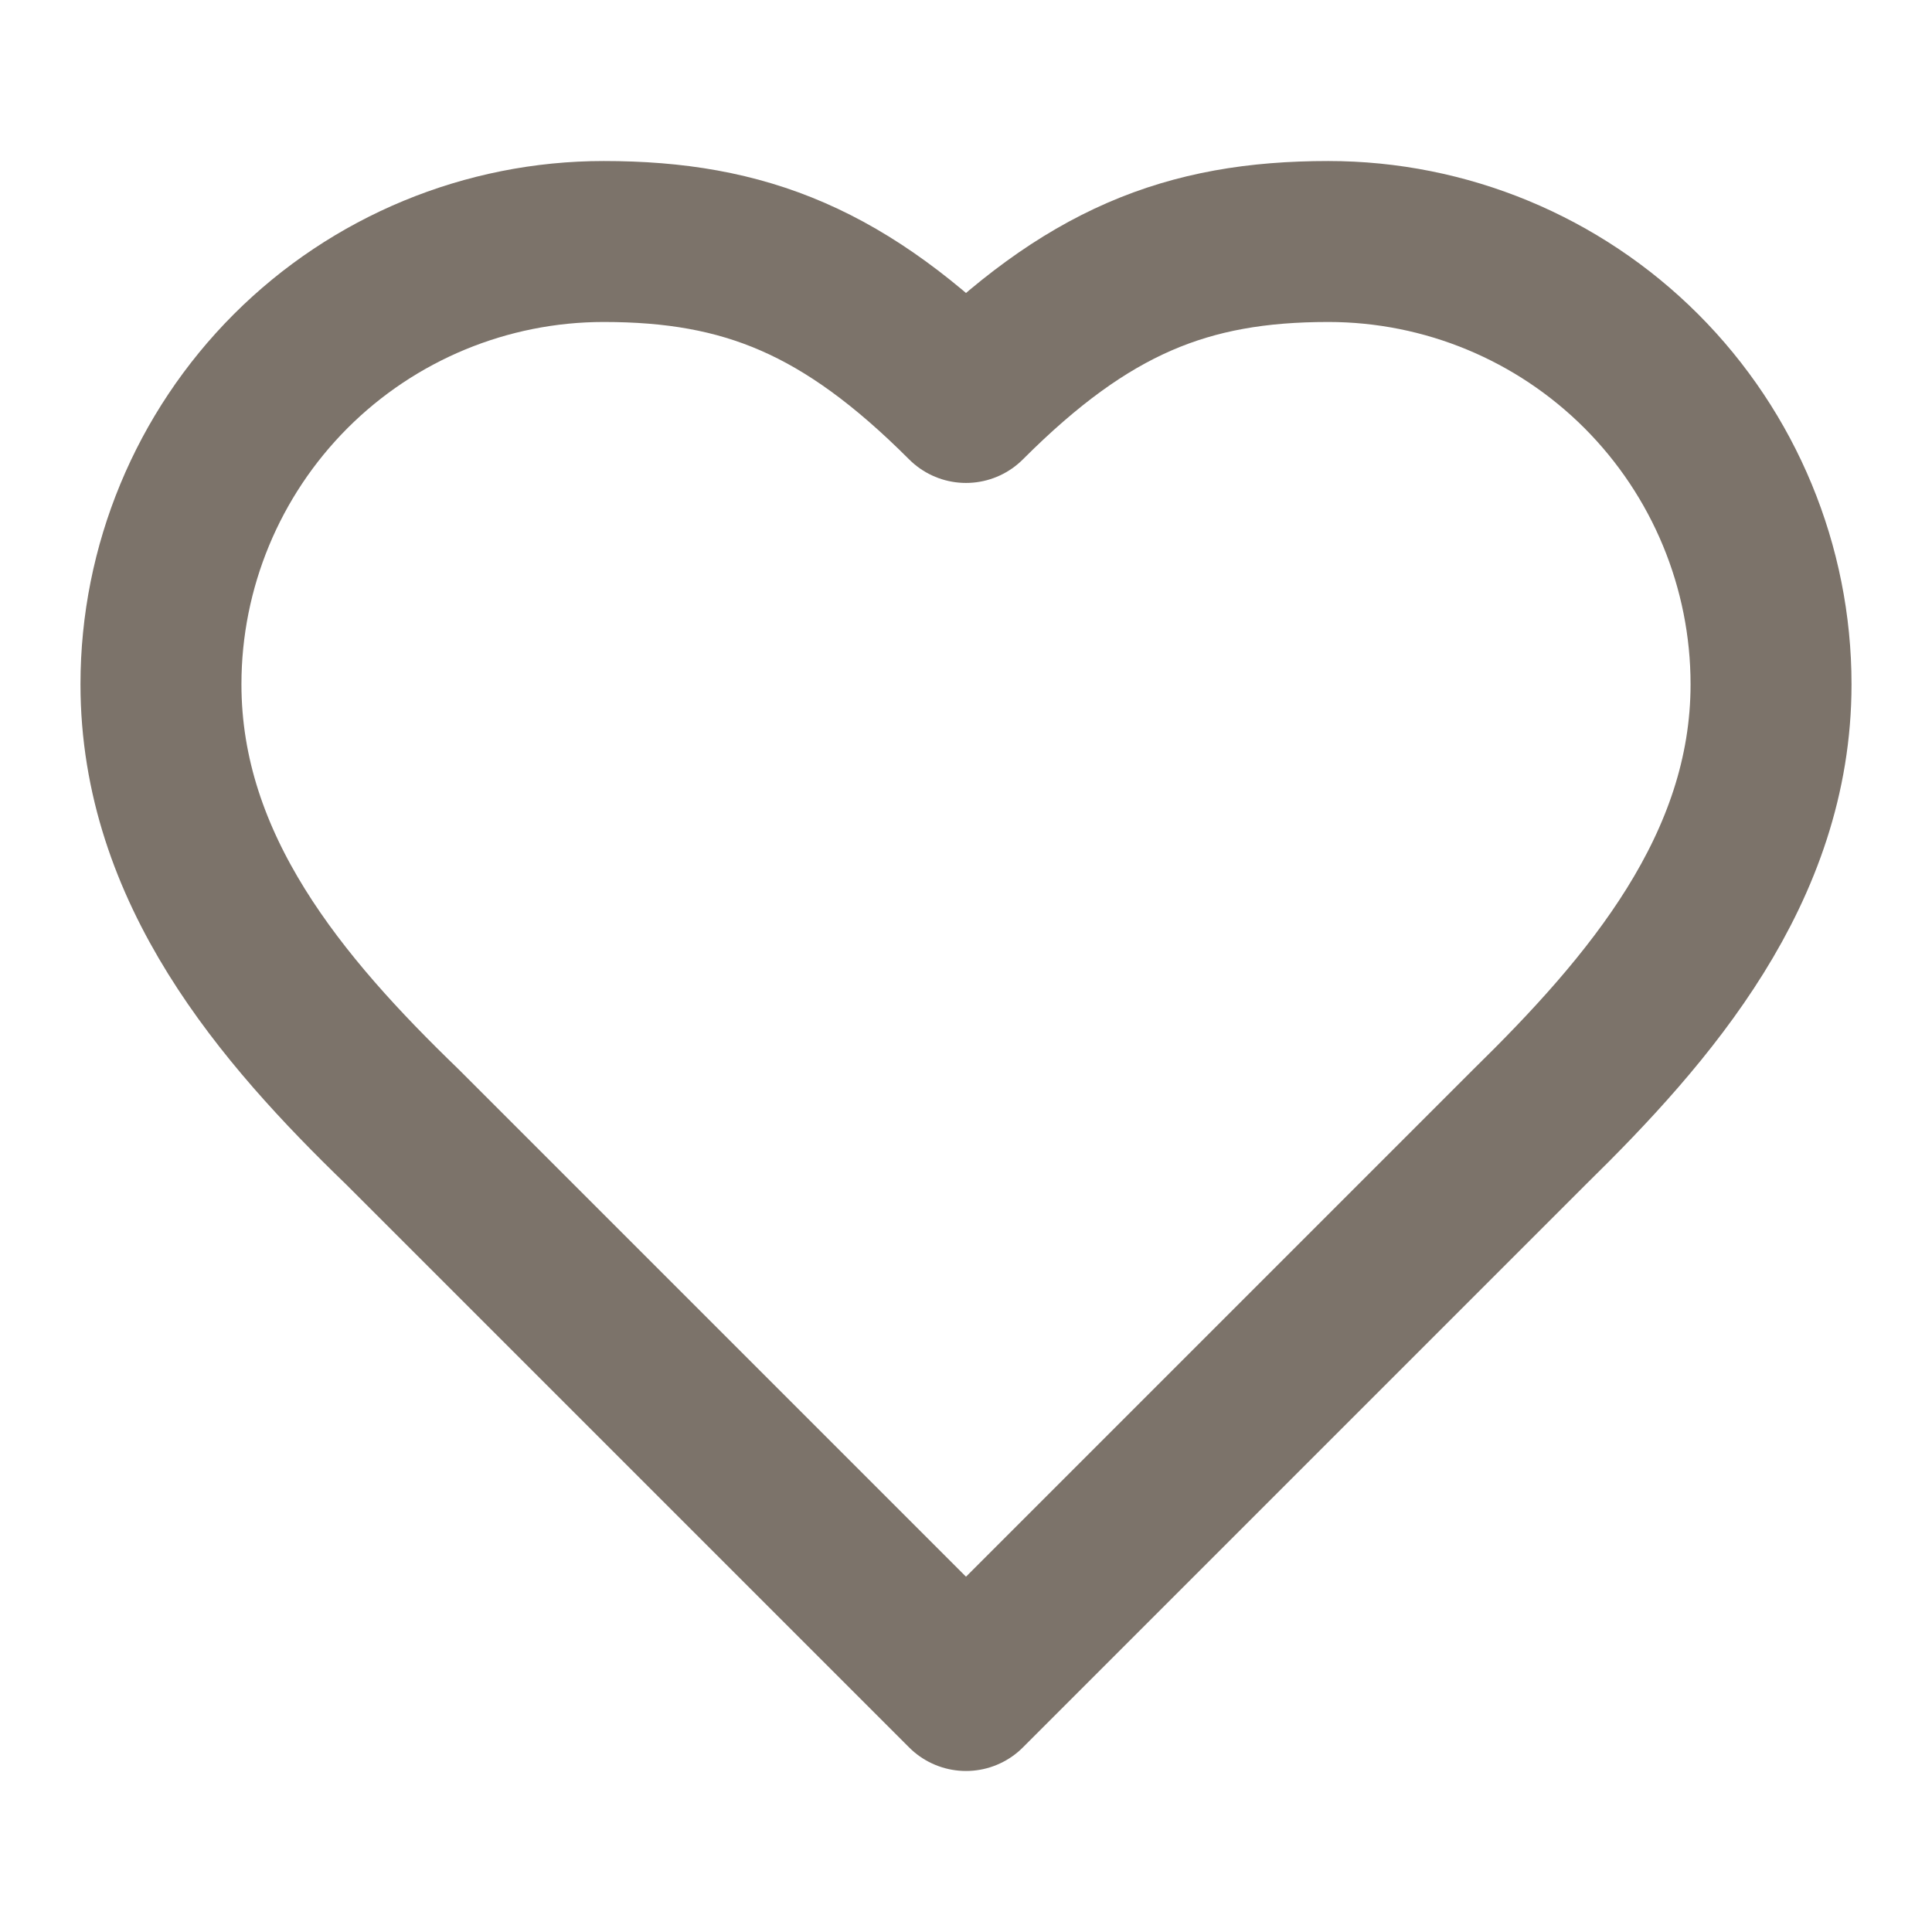
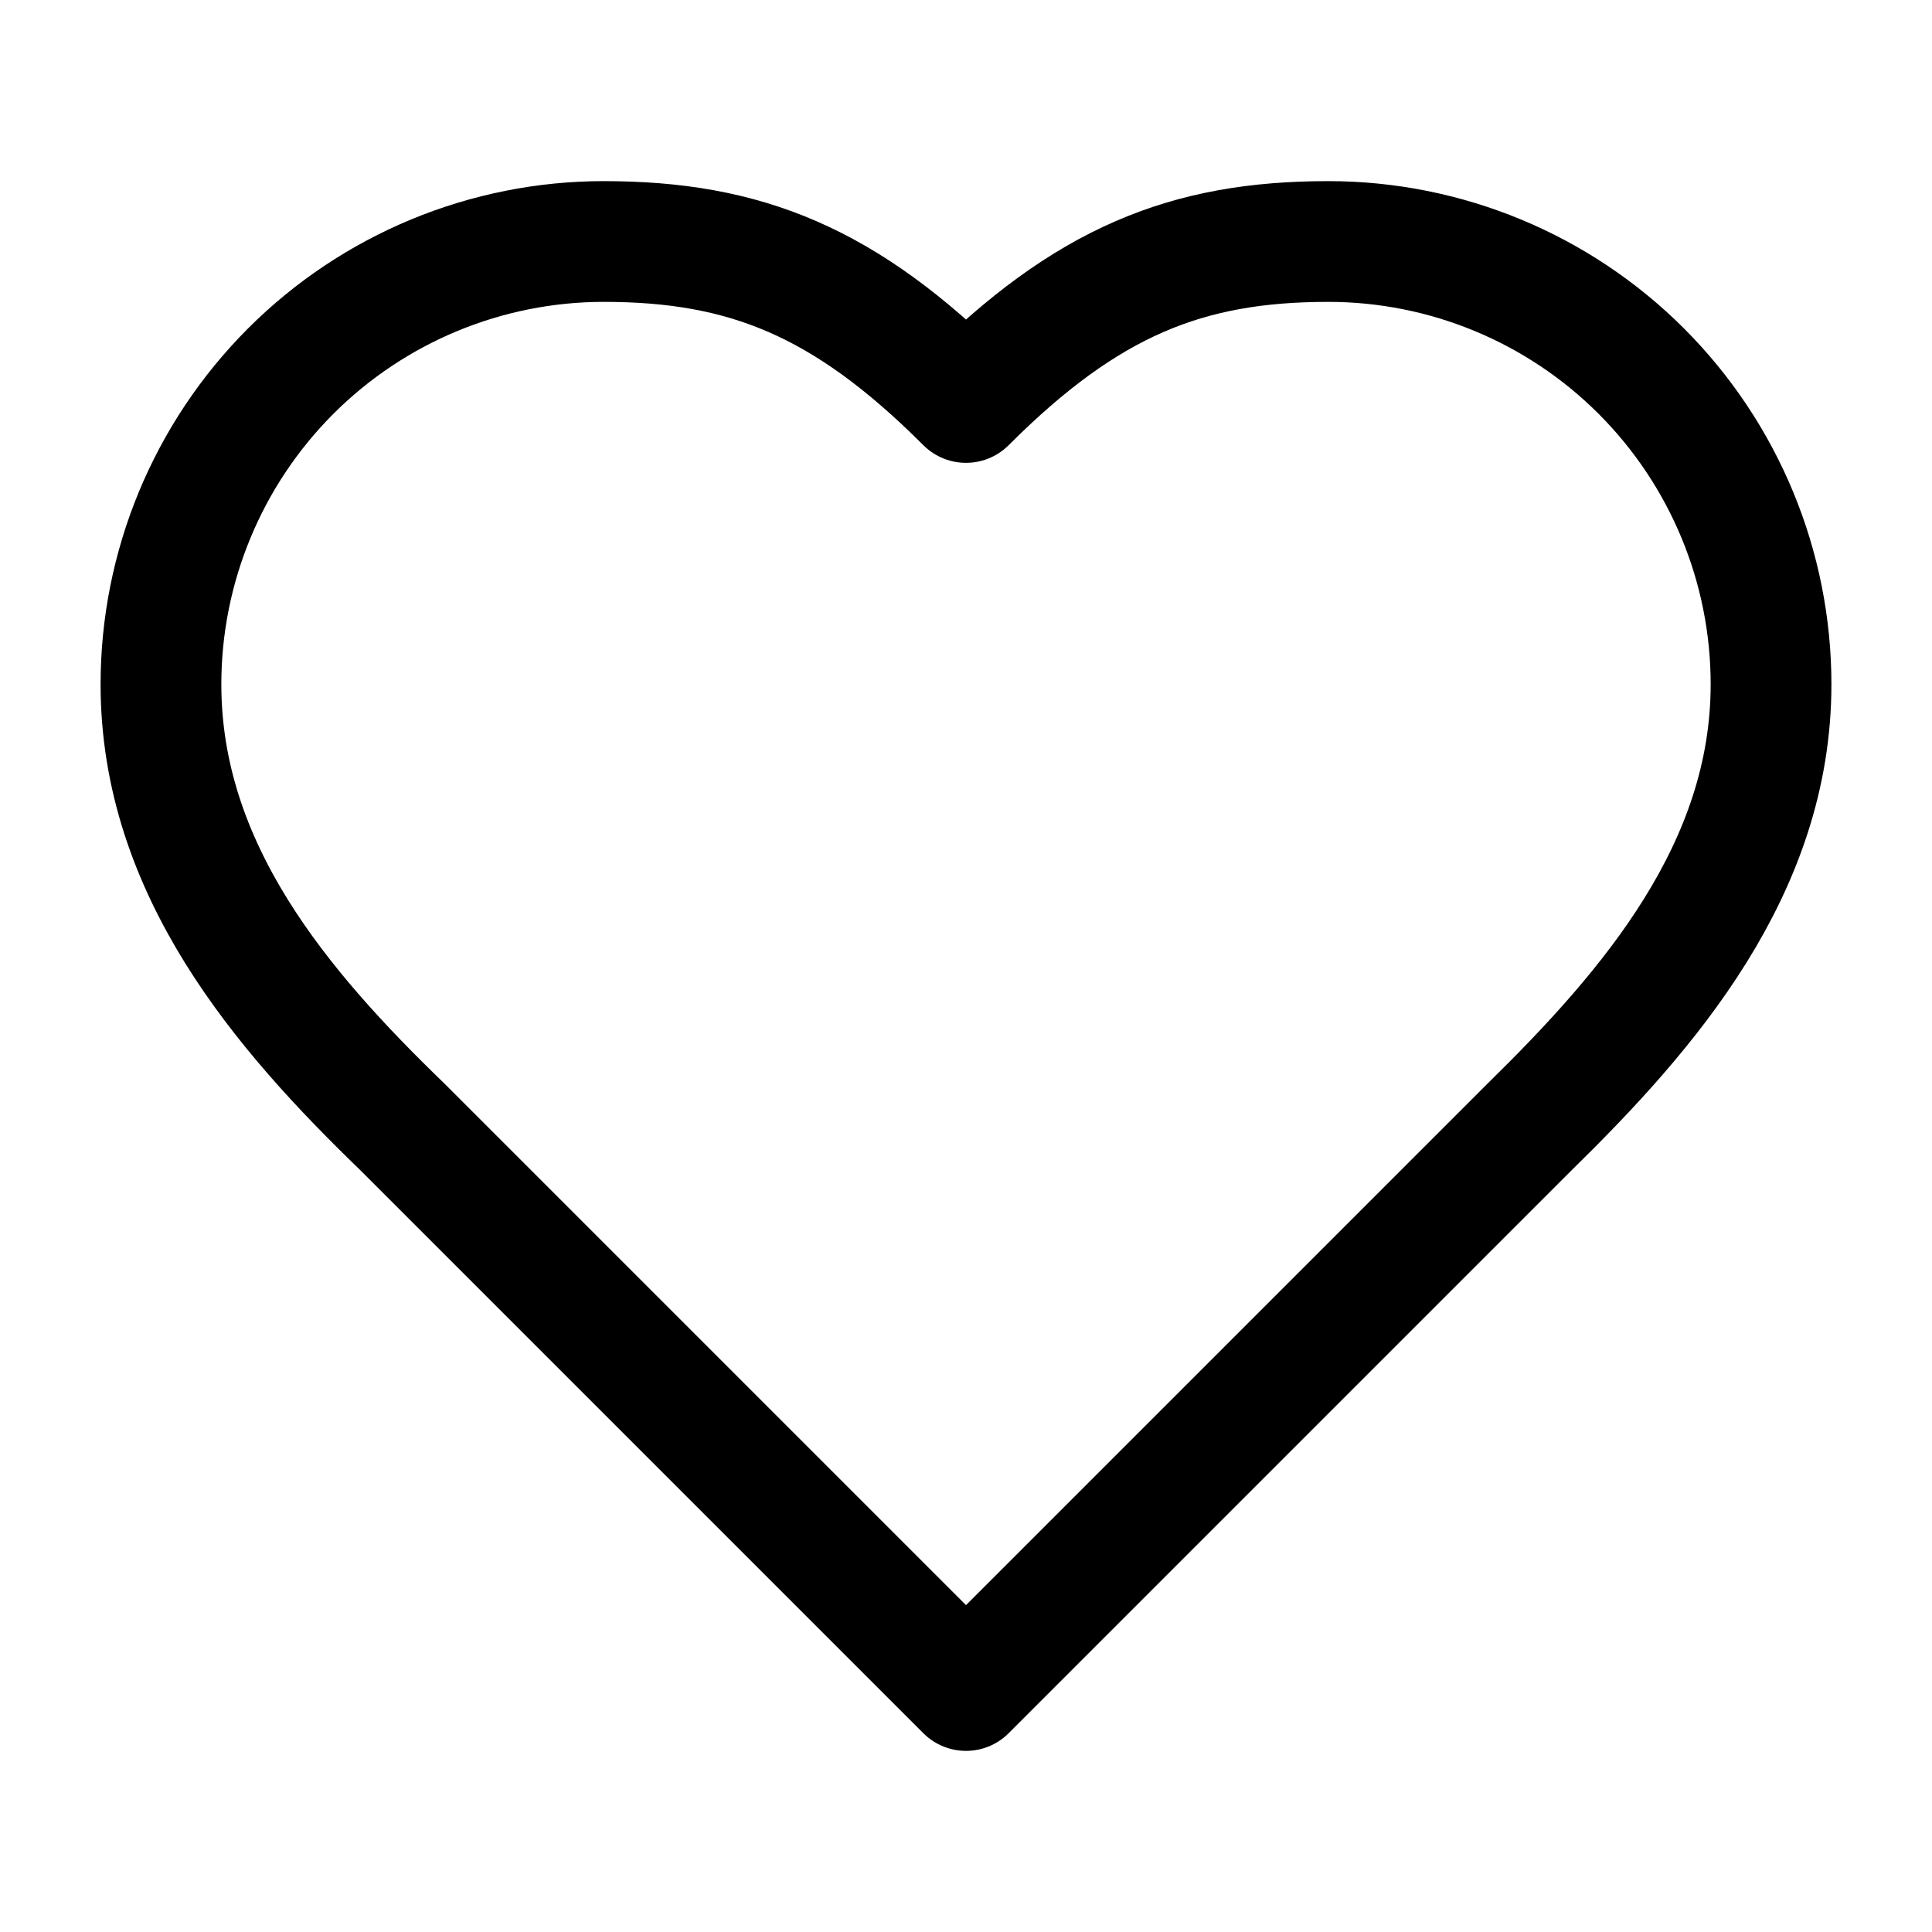
- <svg xmlns="http://www.w3.org/2000/svg" width="16" height="16" viewBox="0 0 16 16" fill="none">
-   <path d="M12.667 9.333C13.66 8.36 14.667 7.193 14.667 5.667C14.667 4.694 14.28 3.762 13.593 3.074C12.905 2.386 11.973 2 11 2C9.827 2 9 2.333 8 3.333C7 2.333 6.173 2 5 2C4.028 2 3.095 2.386 2.407 3.074C1.72 3.762 1.333 4.694 1.333 5.667C1.333 7.2 2.333 8.367 3.333 9.333L8 14L12.667 9.333Z" stroke="#7C736A" stroke-width="1.333" stroke-linecap="round" stroke-linejoin="round" />
+ <svg xmlns="http://www.w3.org/2000/svg" viewBox="0 0 16 16" fill="none">
+   <path d="M12.667 9.333C13.66 8.36 14.667 7.193 14.667 5.667C14.667 4.694 14.28 3.762 13.593 3.074C12.905 2.386 11.973 2 11 2C9.827 2 9 2.333 8 3.333C7 2.333 6.173 2 5 2C4.028 2 3.095 2.386 2.407 3.074C1.72 3.762 1.333 4.694 1.333 5.667C1.333 7.2 2.333 8.367 3.333 9.333L8 14L12.667 9.333Z" stroke="currentColor" stroke-linecap="round" stroke-linejoin="round" />
</svg>
